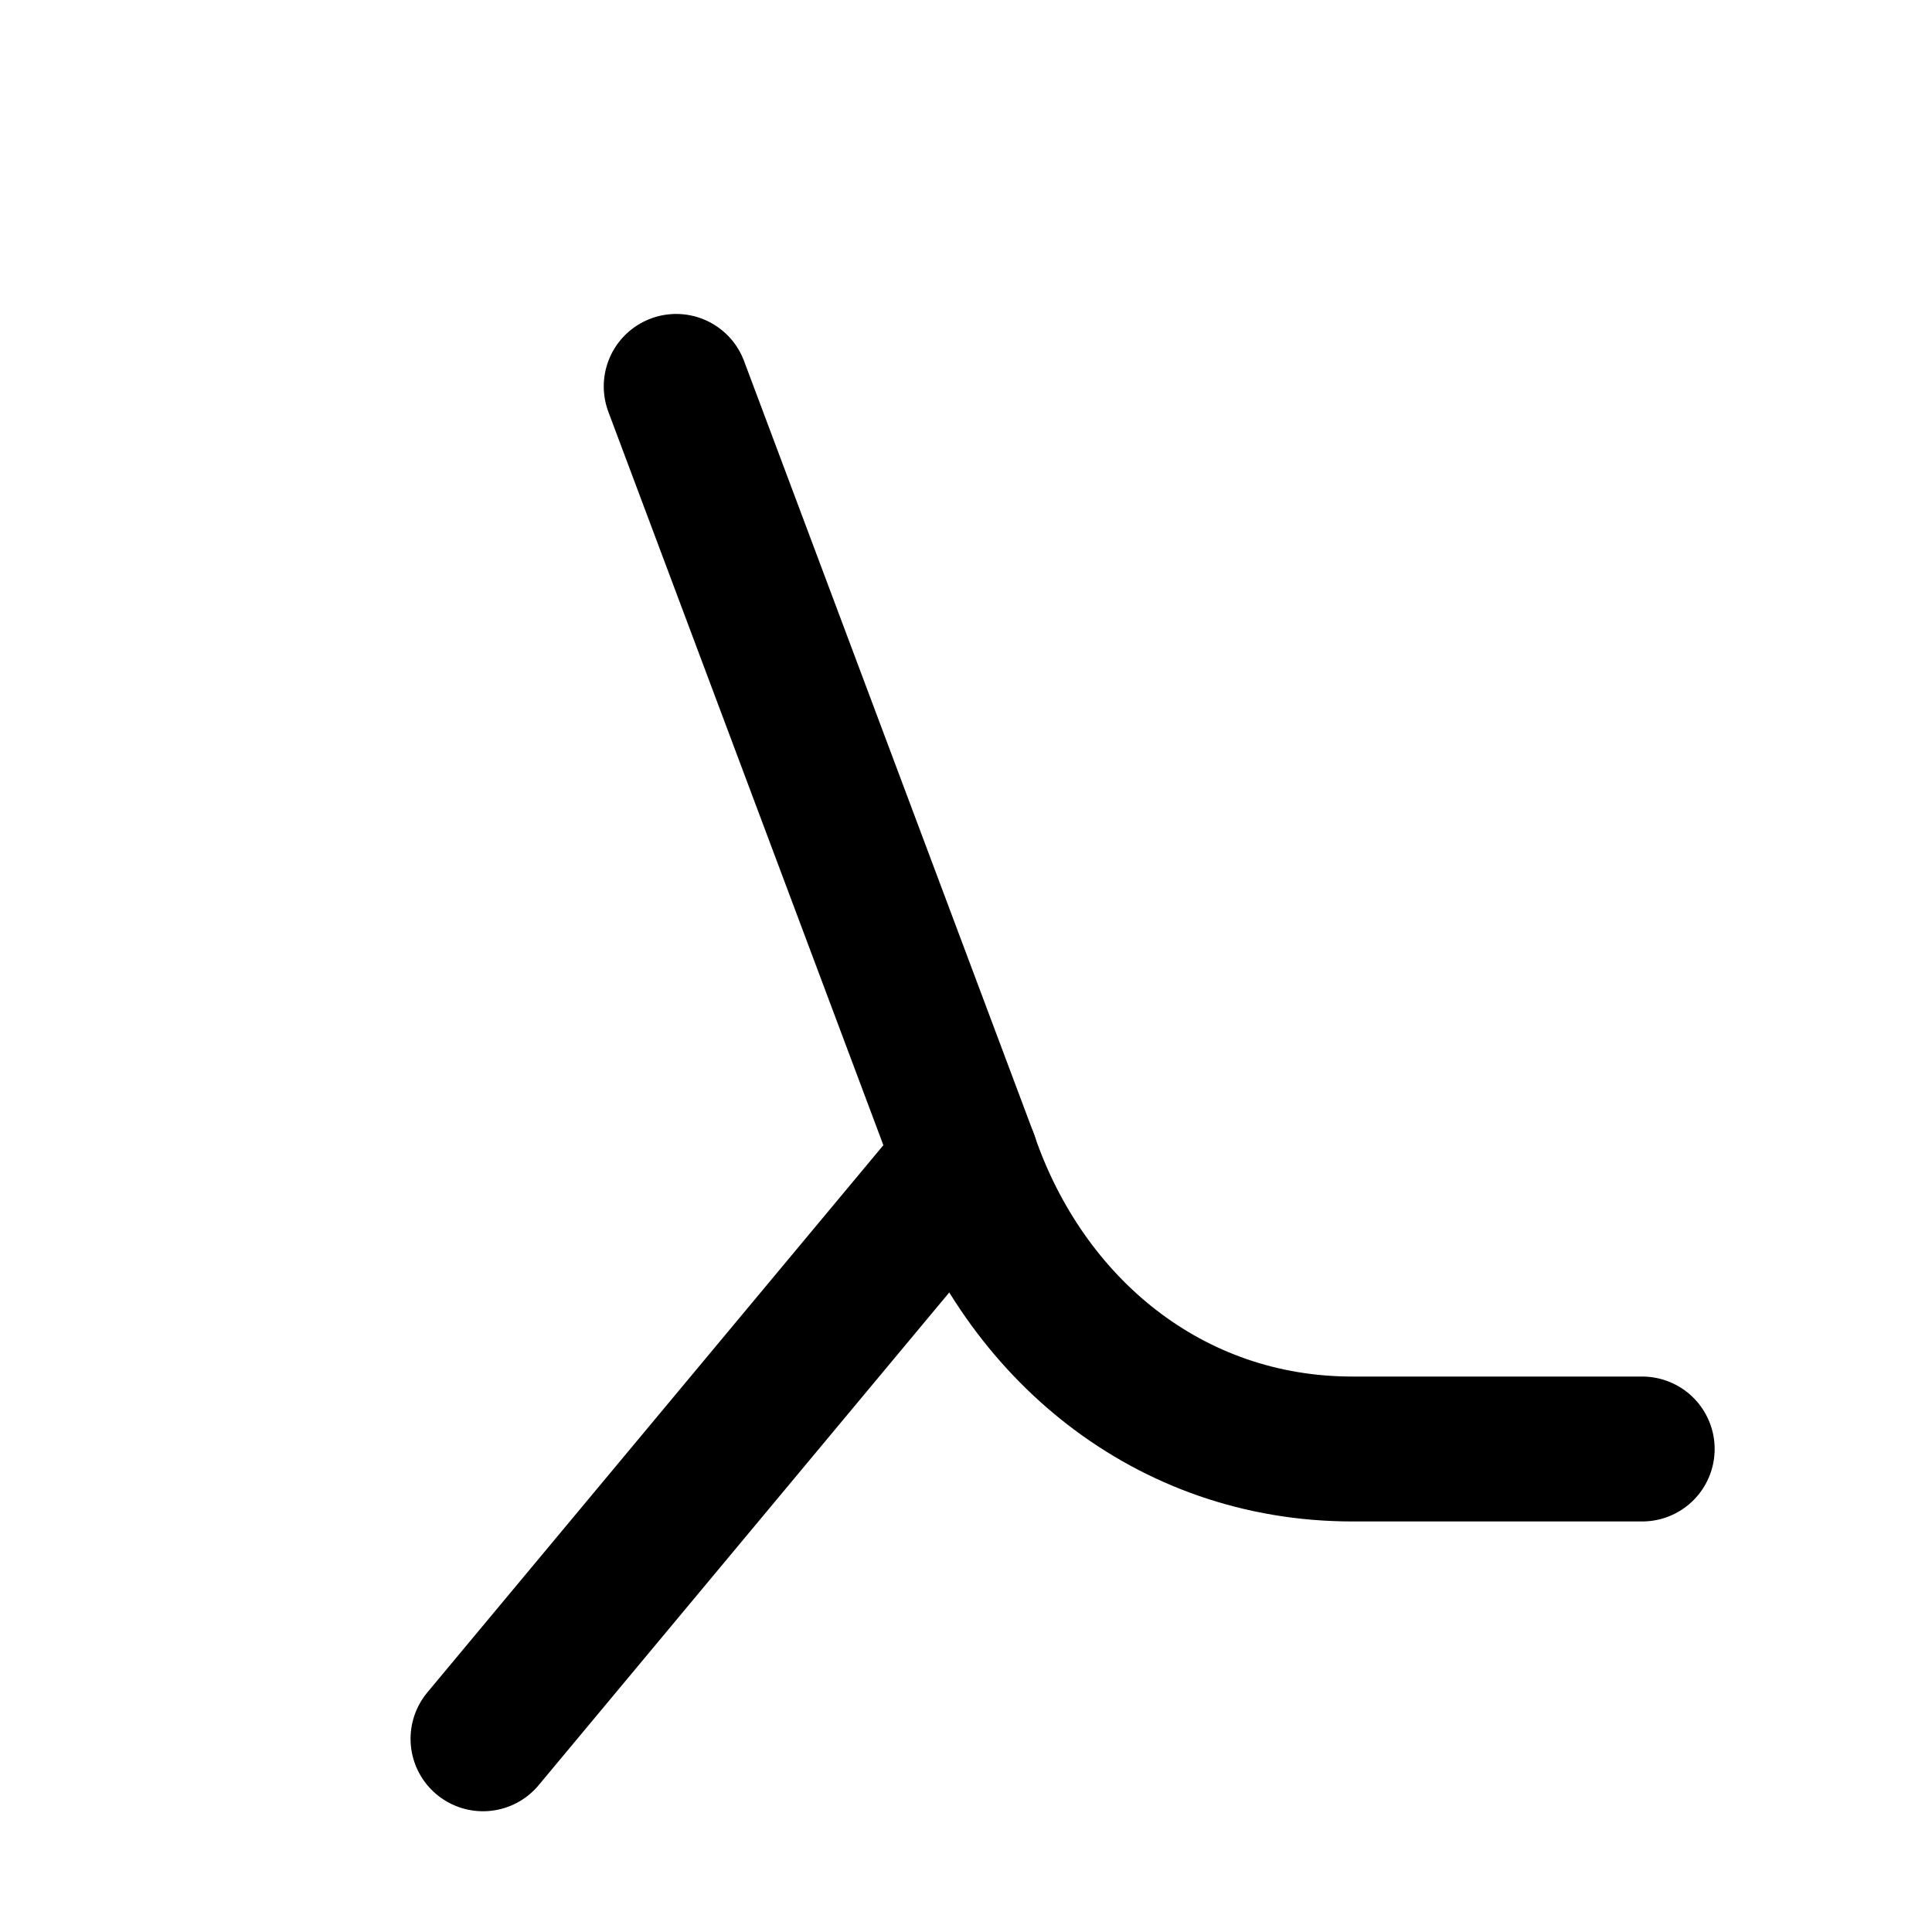
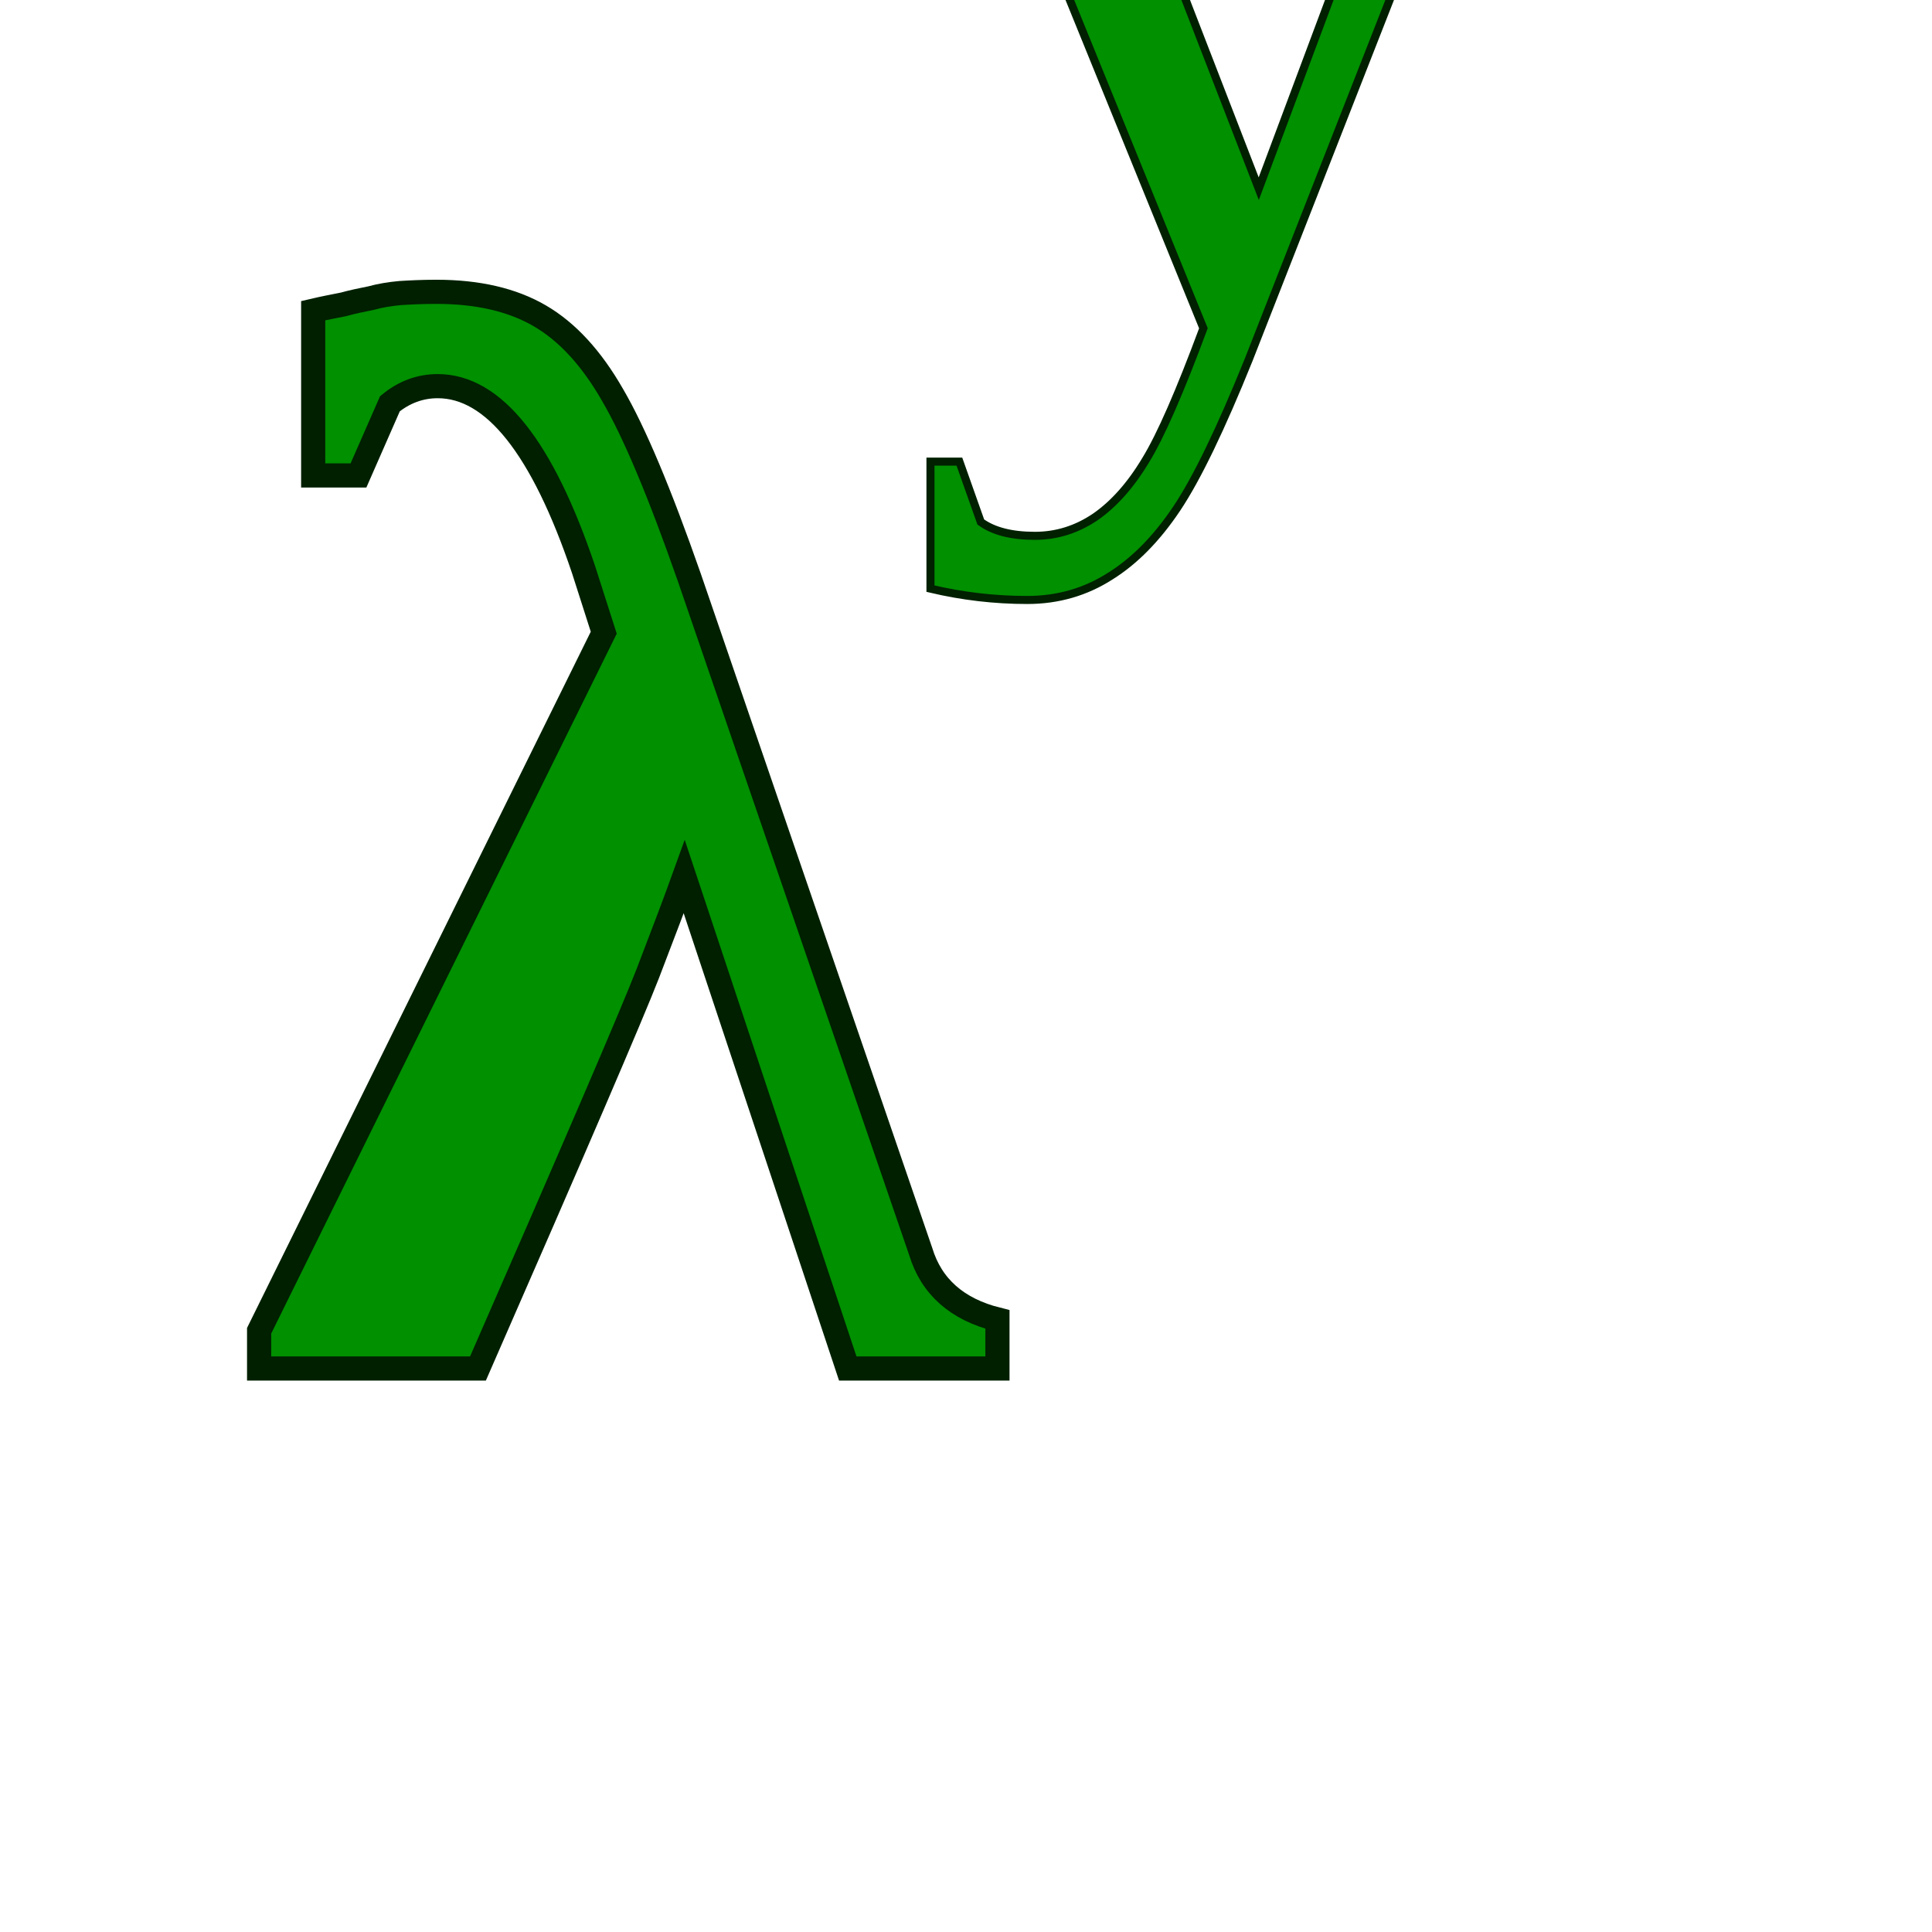
- <svg xmlns="http://www.w3.org/2000/svg" width="40" height="40" viewBox="0 0 40 40" aria-labelledby="title" role="img">
-   <defs>
-     <style>
-       .glyph { fill: none; stroke: currentColor; stroke-width: 3; stroke-linecap: round; stroke-linejoin: round; }
+ <svg xmlns="http://www.w3.org/2000/svg" viewBox="0 0 24 24" role="img" aria-label="Lyng favicon">
+   <style>
+         :root { color-scheme: light dark; }
+         .mark { fill: currentColor; }
+         .math { font-family: 'STIX Two Math', 'Cambria Math', 'Times New Roman', serif; }
    </style>
-   </defs>
-   <g transform="translate(2,2)">
-     <path class="glyph" d="M12 6 L18 22 C19.2 25.5 22.2 28 26 28 L32 28" />
-     <path class="glyph" d="M18 22 L8 34" />
+   <g class="mark math">
+     <text x="3" y="17" font-size="19" font-weight="700" color="#009000" stroke="#002000" stroke-width="0.3">λ</text>
+     <text x="11.2" y="4" font-size="16" color="#009000" stroke="#002000" stroke-width="0.1">y</text>
  </g>
</svg>
